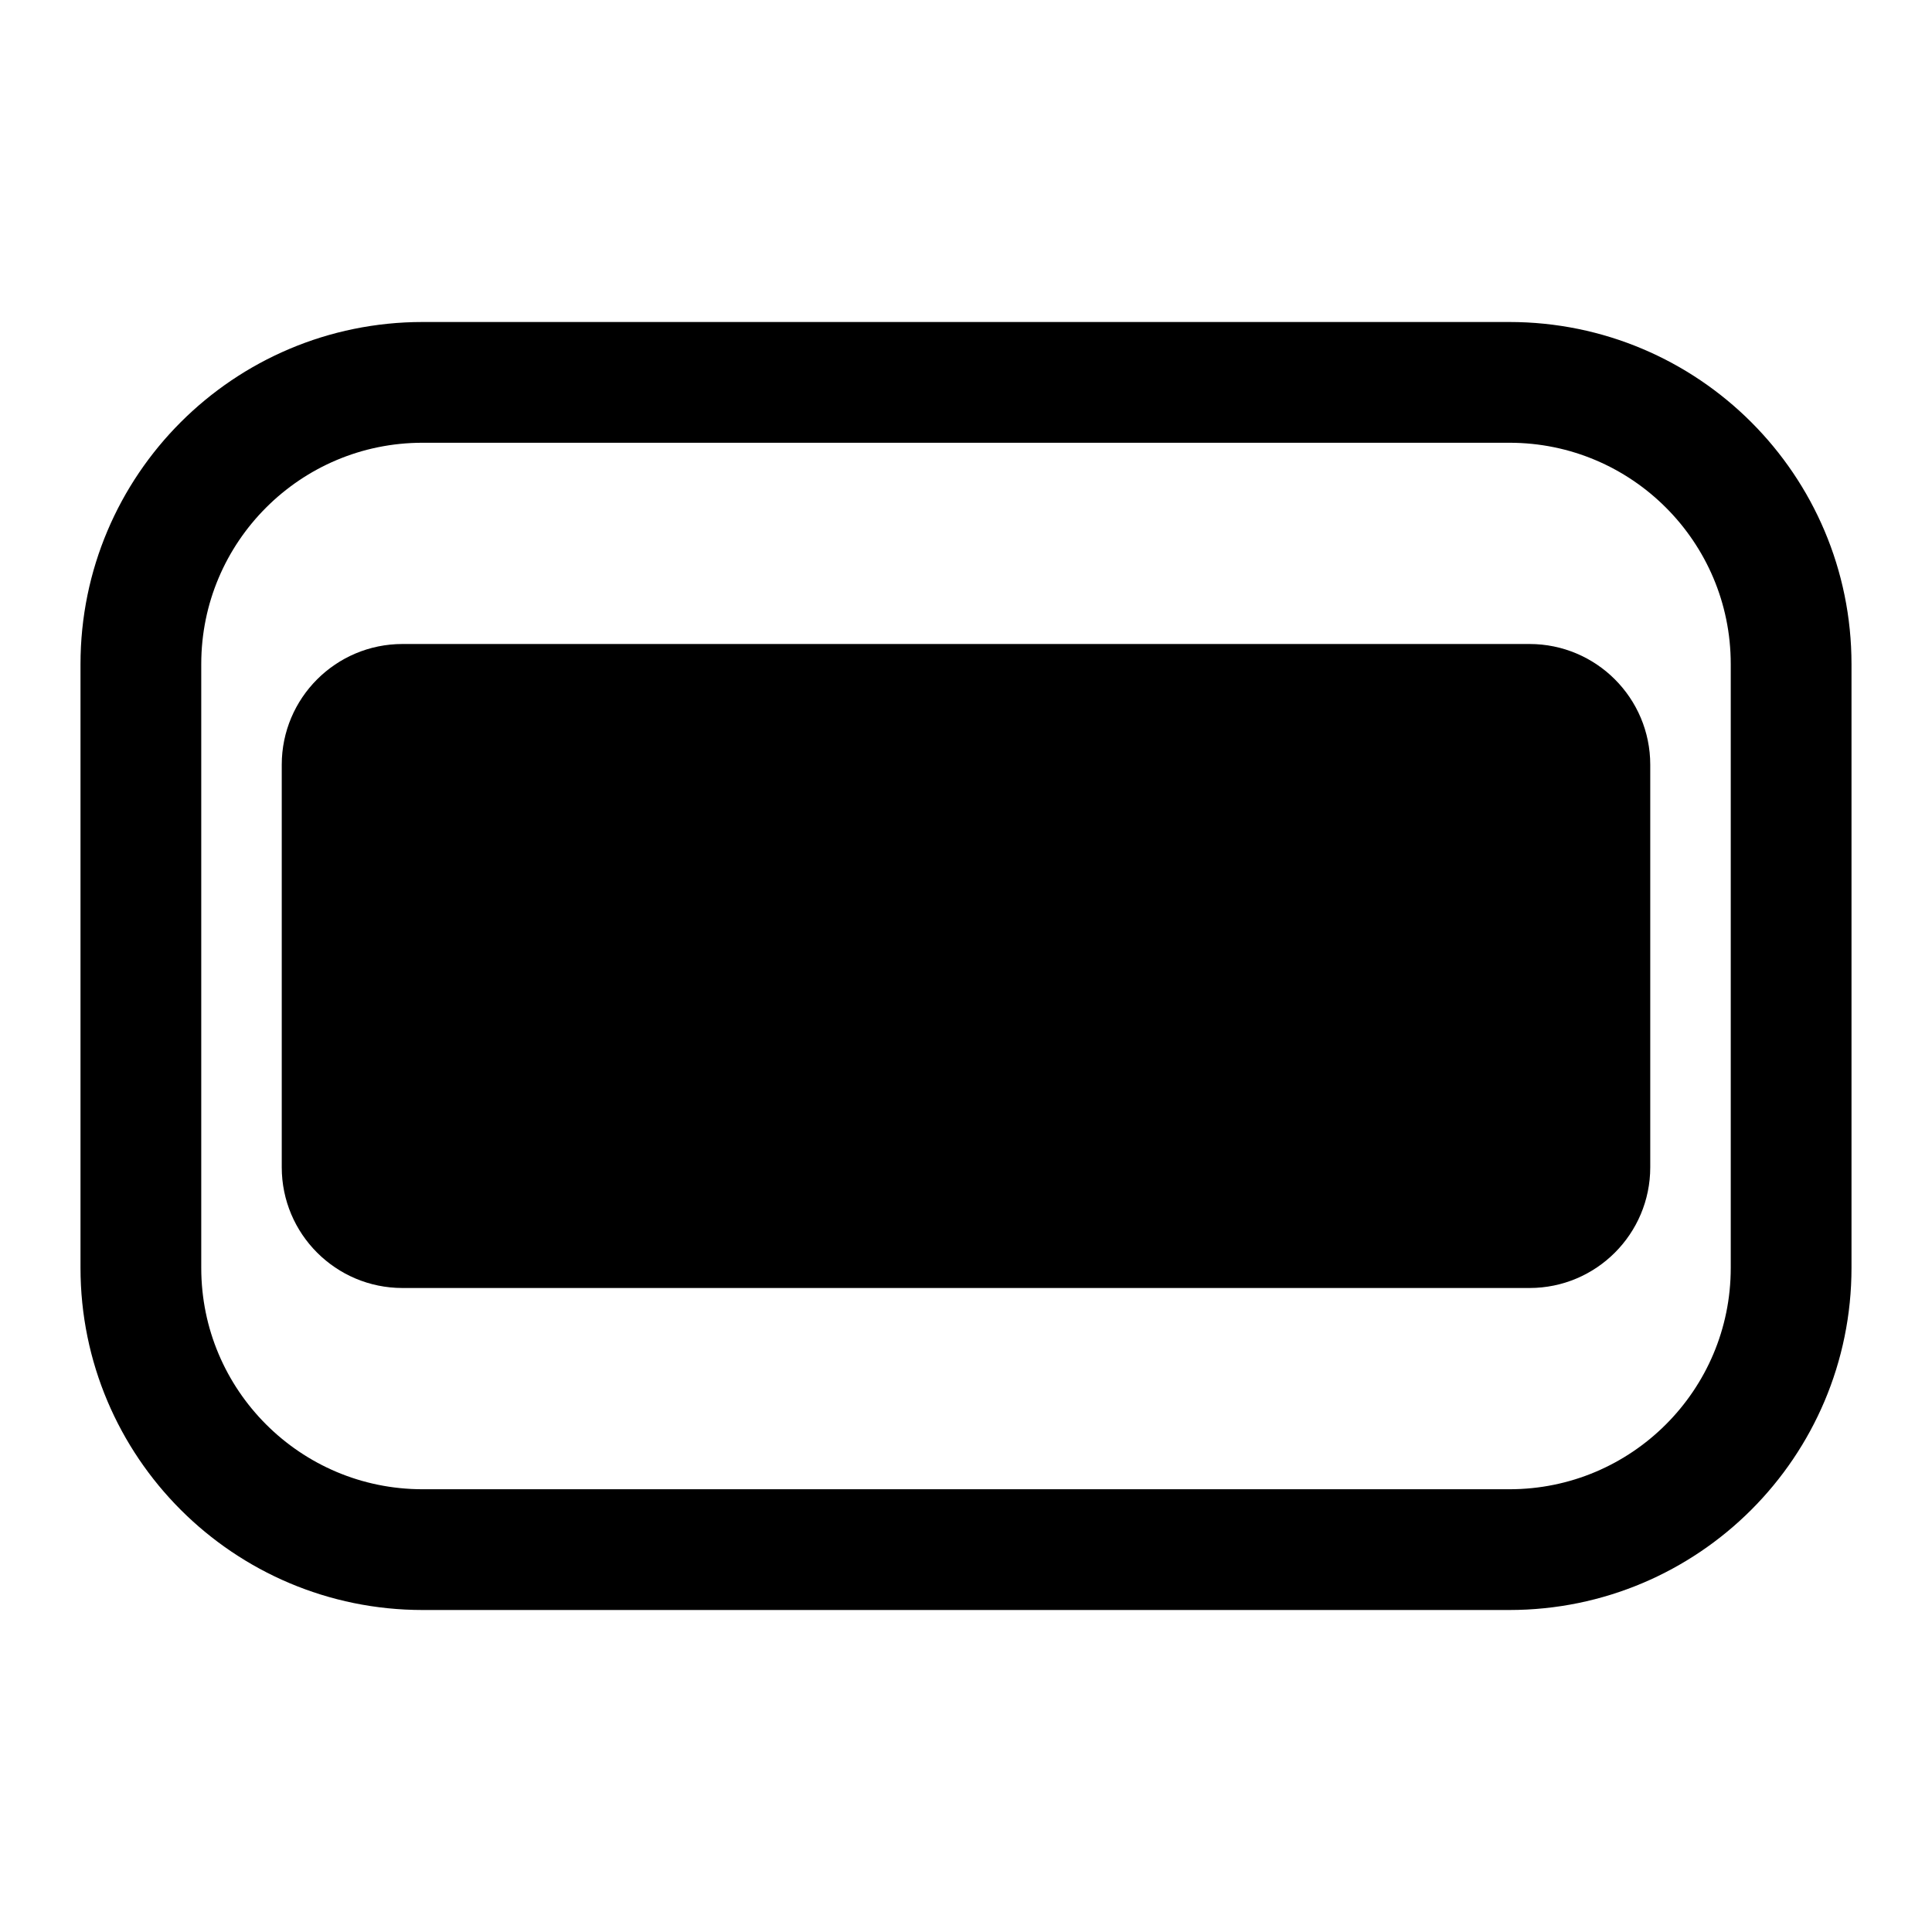
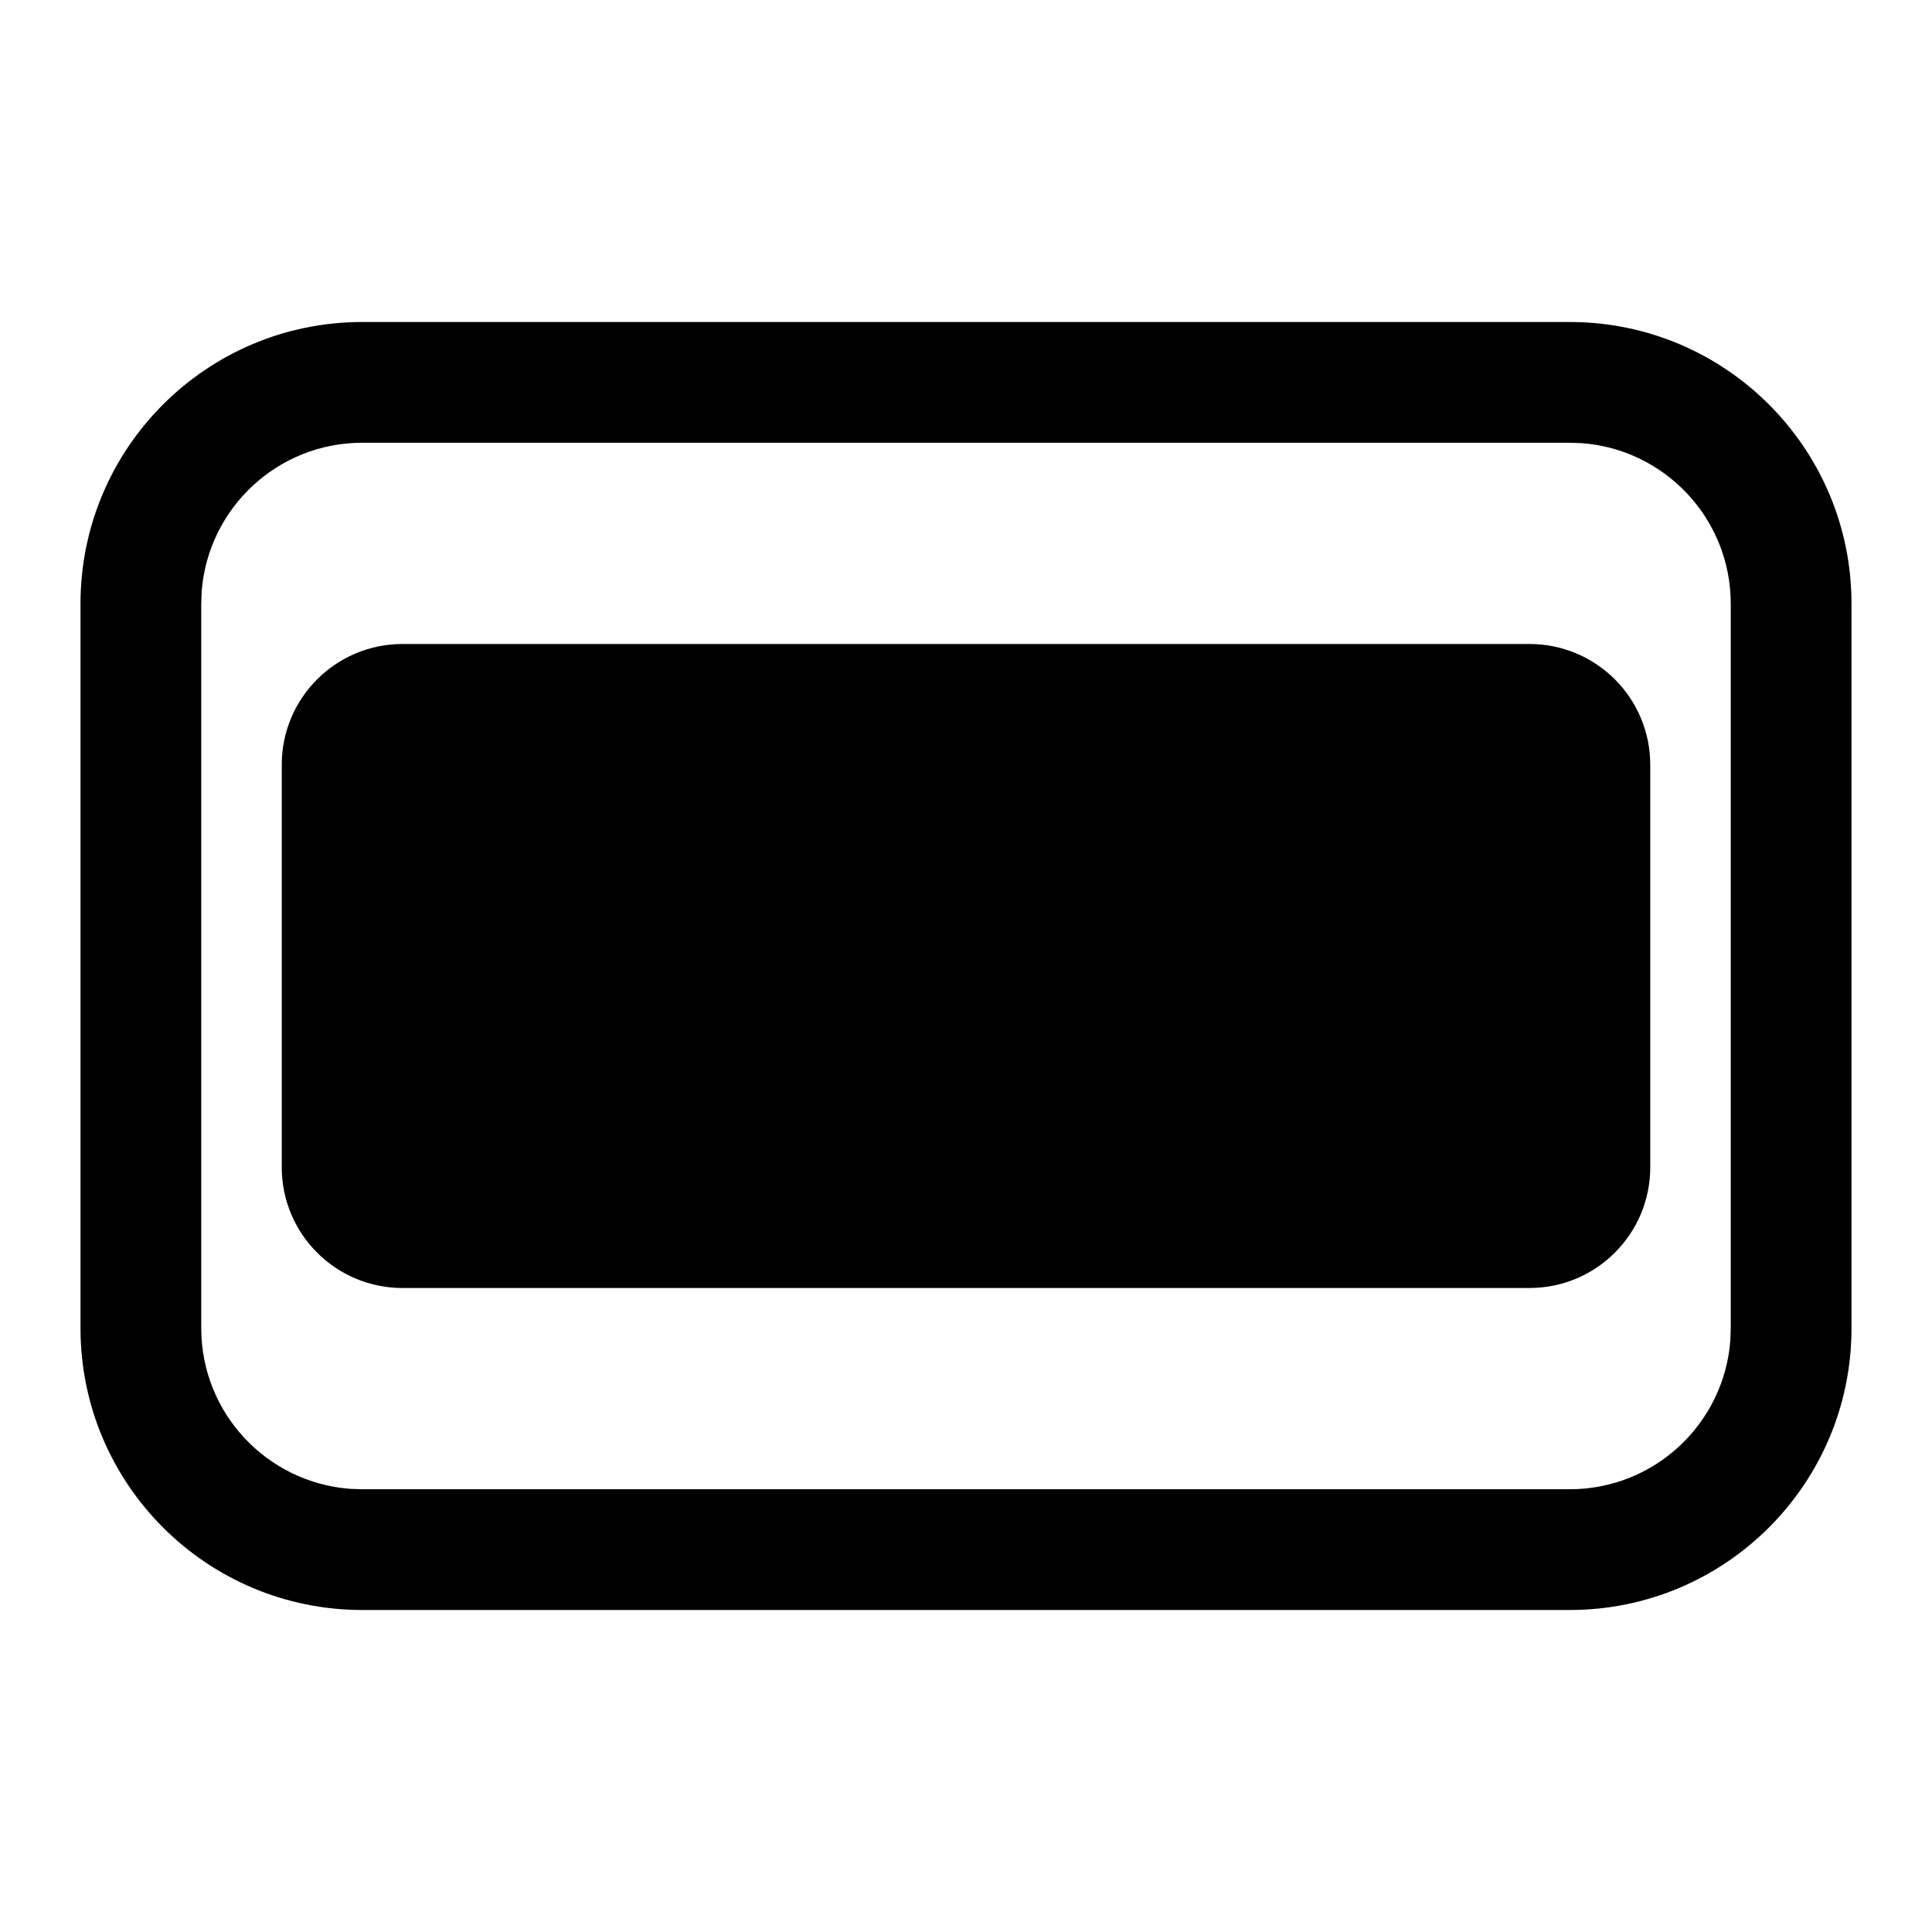
<svg xmlns="http://www.w3.org/2000/svg" width="24px" height="24px" viewBox="0 0 24 24" version="1.1">
  <g id="ic_window_Menu_Max" stroke="none" stroke-width="1" fill="none" fill-rule="evenodd">
-     <rect id="矩形" stroke="#000000" stroke-width="1.5" x="1.75" y="4.75" width="20.5" height="14.5" rx="3.5" />
+     <path d="M19.5,4 C21.433,4 23,5.567 23,7.5 L23,16.5 C23,18.433 21.433,20 19.5,20 L4.5,20 C2.567,20 1,18.433 1,16.5 L1,7.5 C1,5.567 2.567,4 4.5,4 L19.5,4 Z M19.5,5.5 L4.5,5.5 C3.446,5.5 2.582,6.316 2.505,7.351 L2.5,7.5 L2.5,16.5 C2.5,17.554 3.316,18.418 4.351,18.495 L4.5,18.5 L19.5,18.5 C20.554,18.5 21.418,17.684 21.495,16.649 L21.5,16.5 L21.5,7.5 C21.5,6.446 20.684,5.582 19.649,5.505 L19.5,5.5 Z" id="矩形" fill="#000000" fill-rule="nonzero" />
    <rect id="矩形" fill="#000000" x="3.5" y="8" width="17" height="8" rx="1.5" />
  </g>
</svg>
